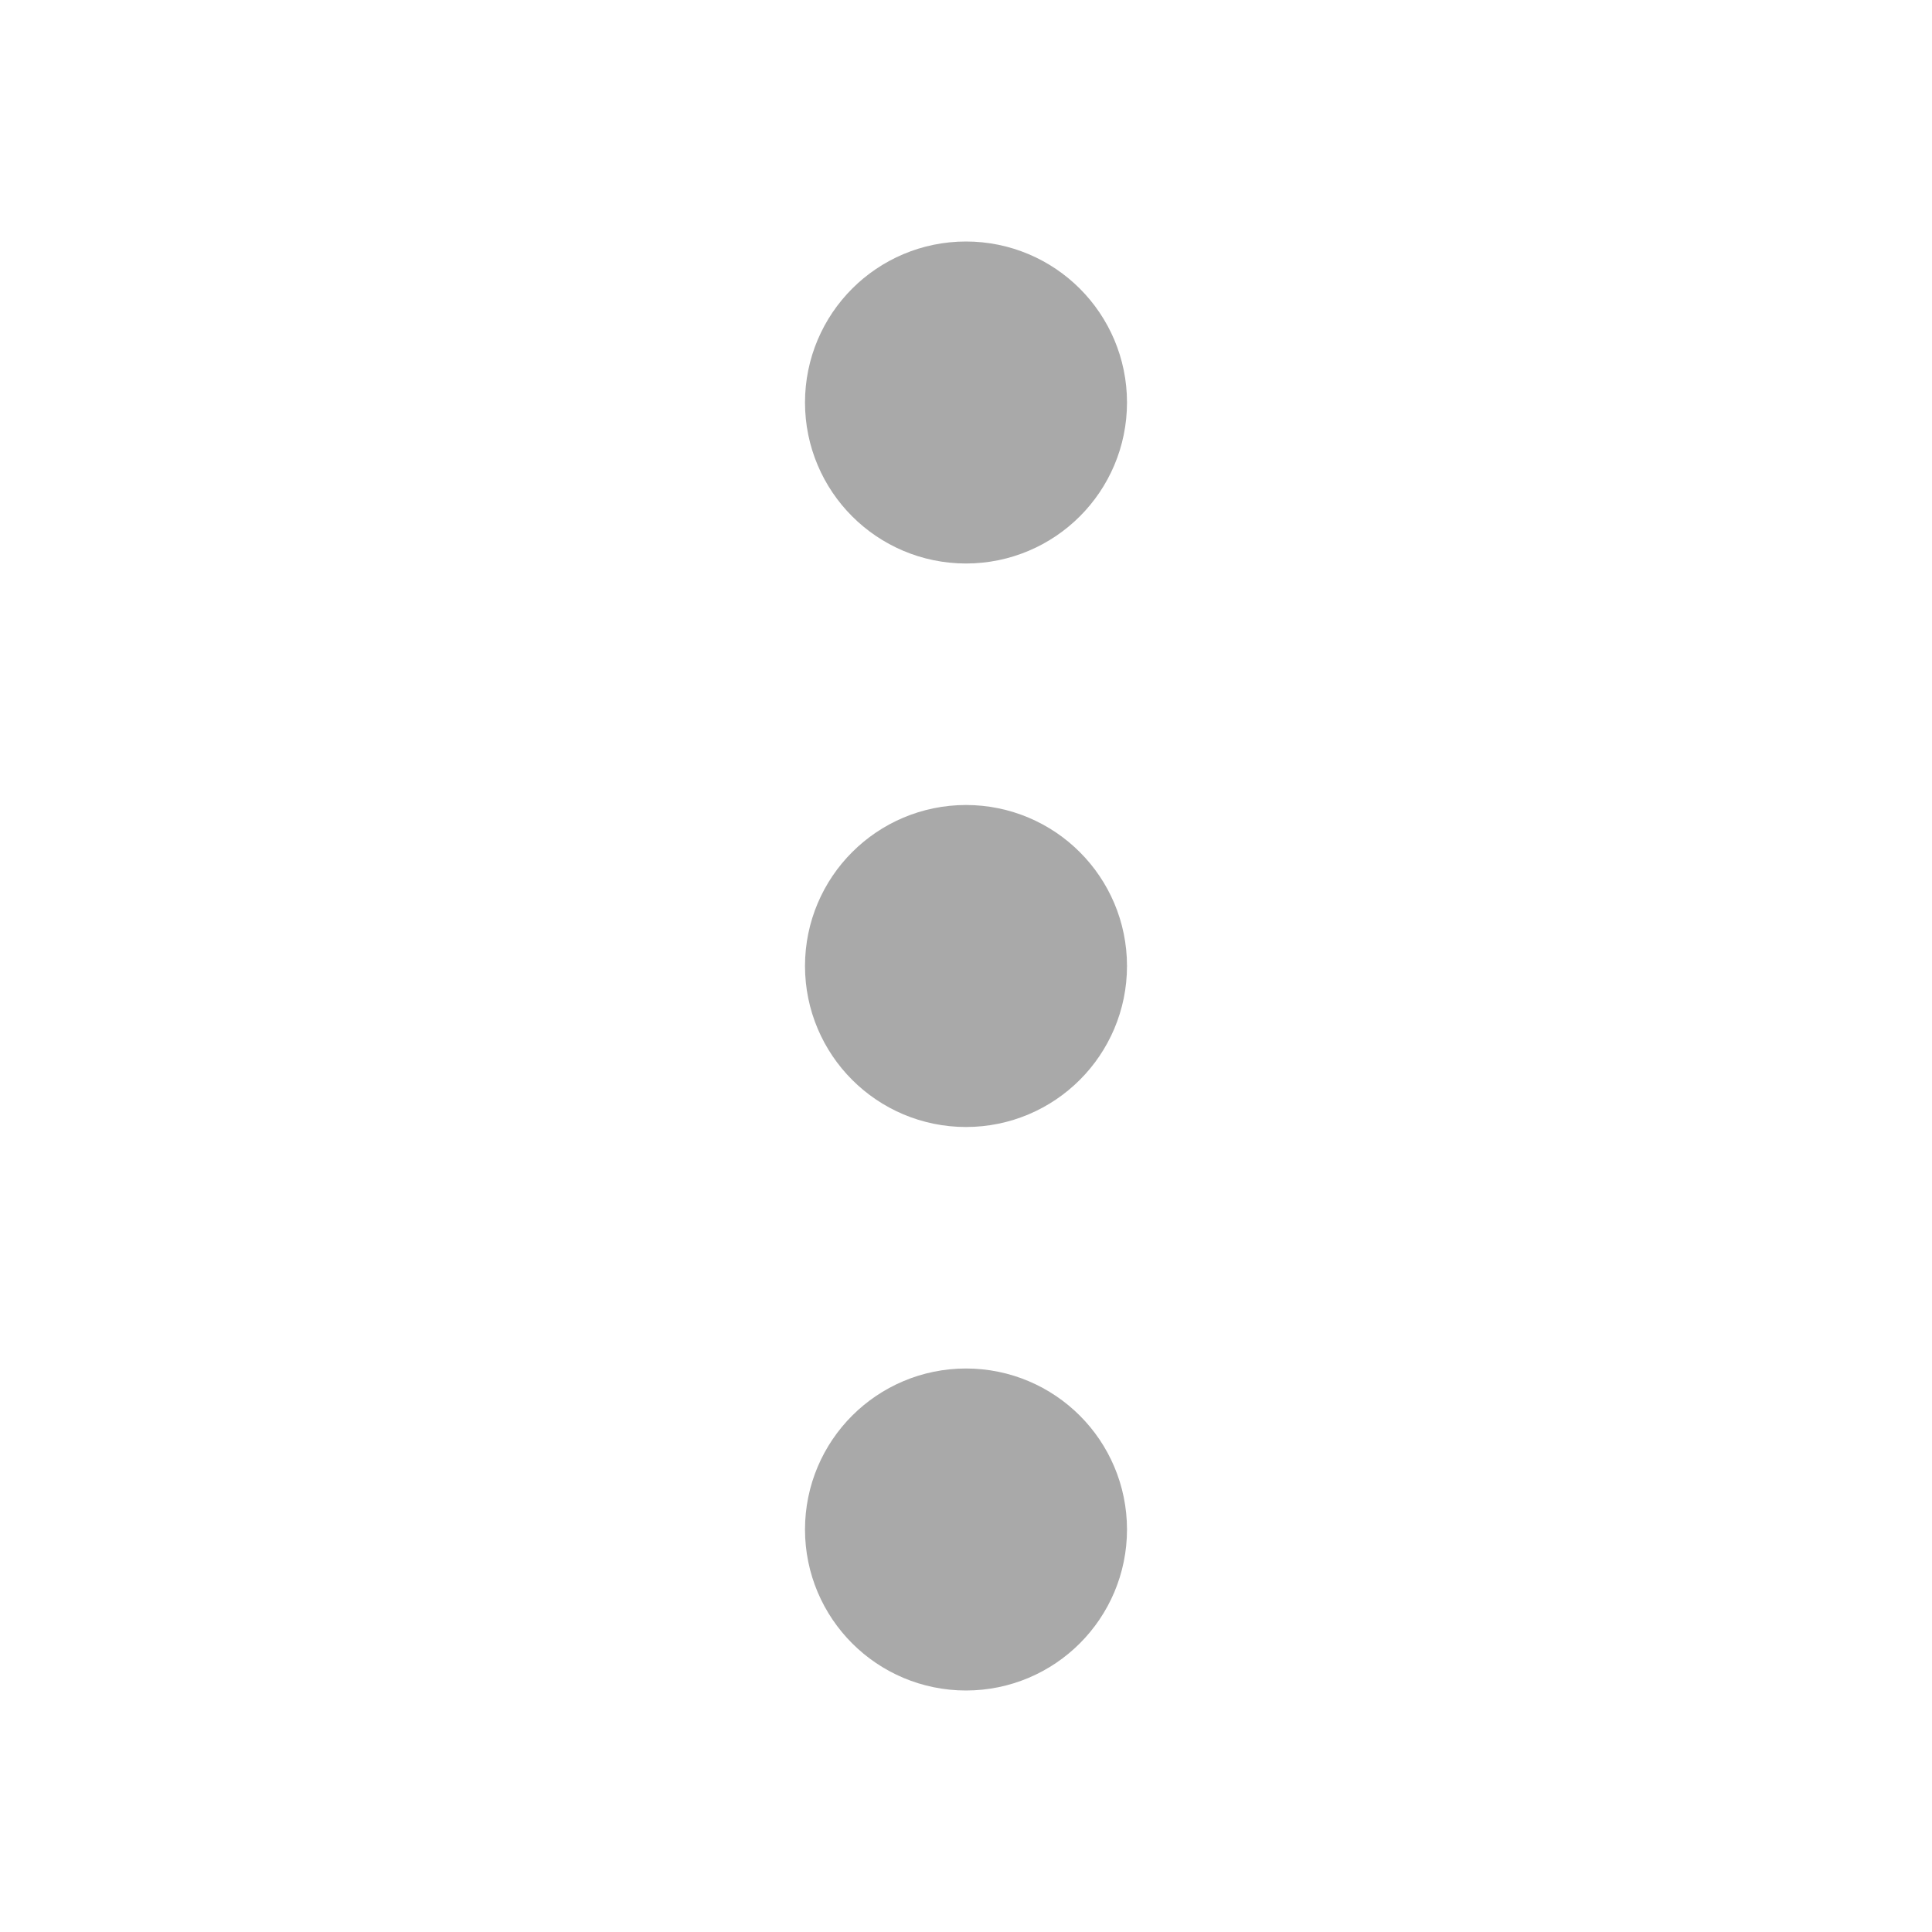
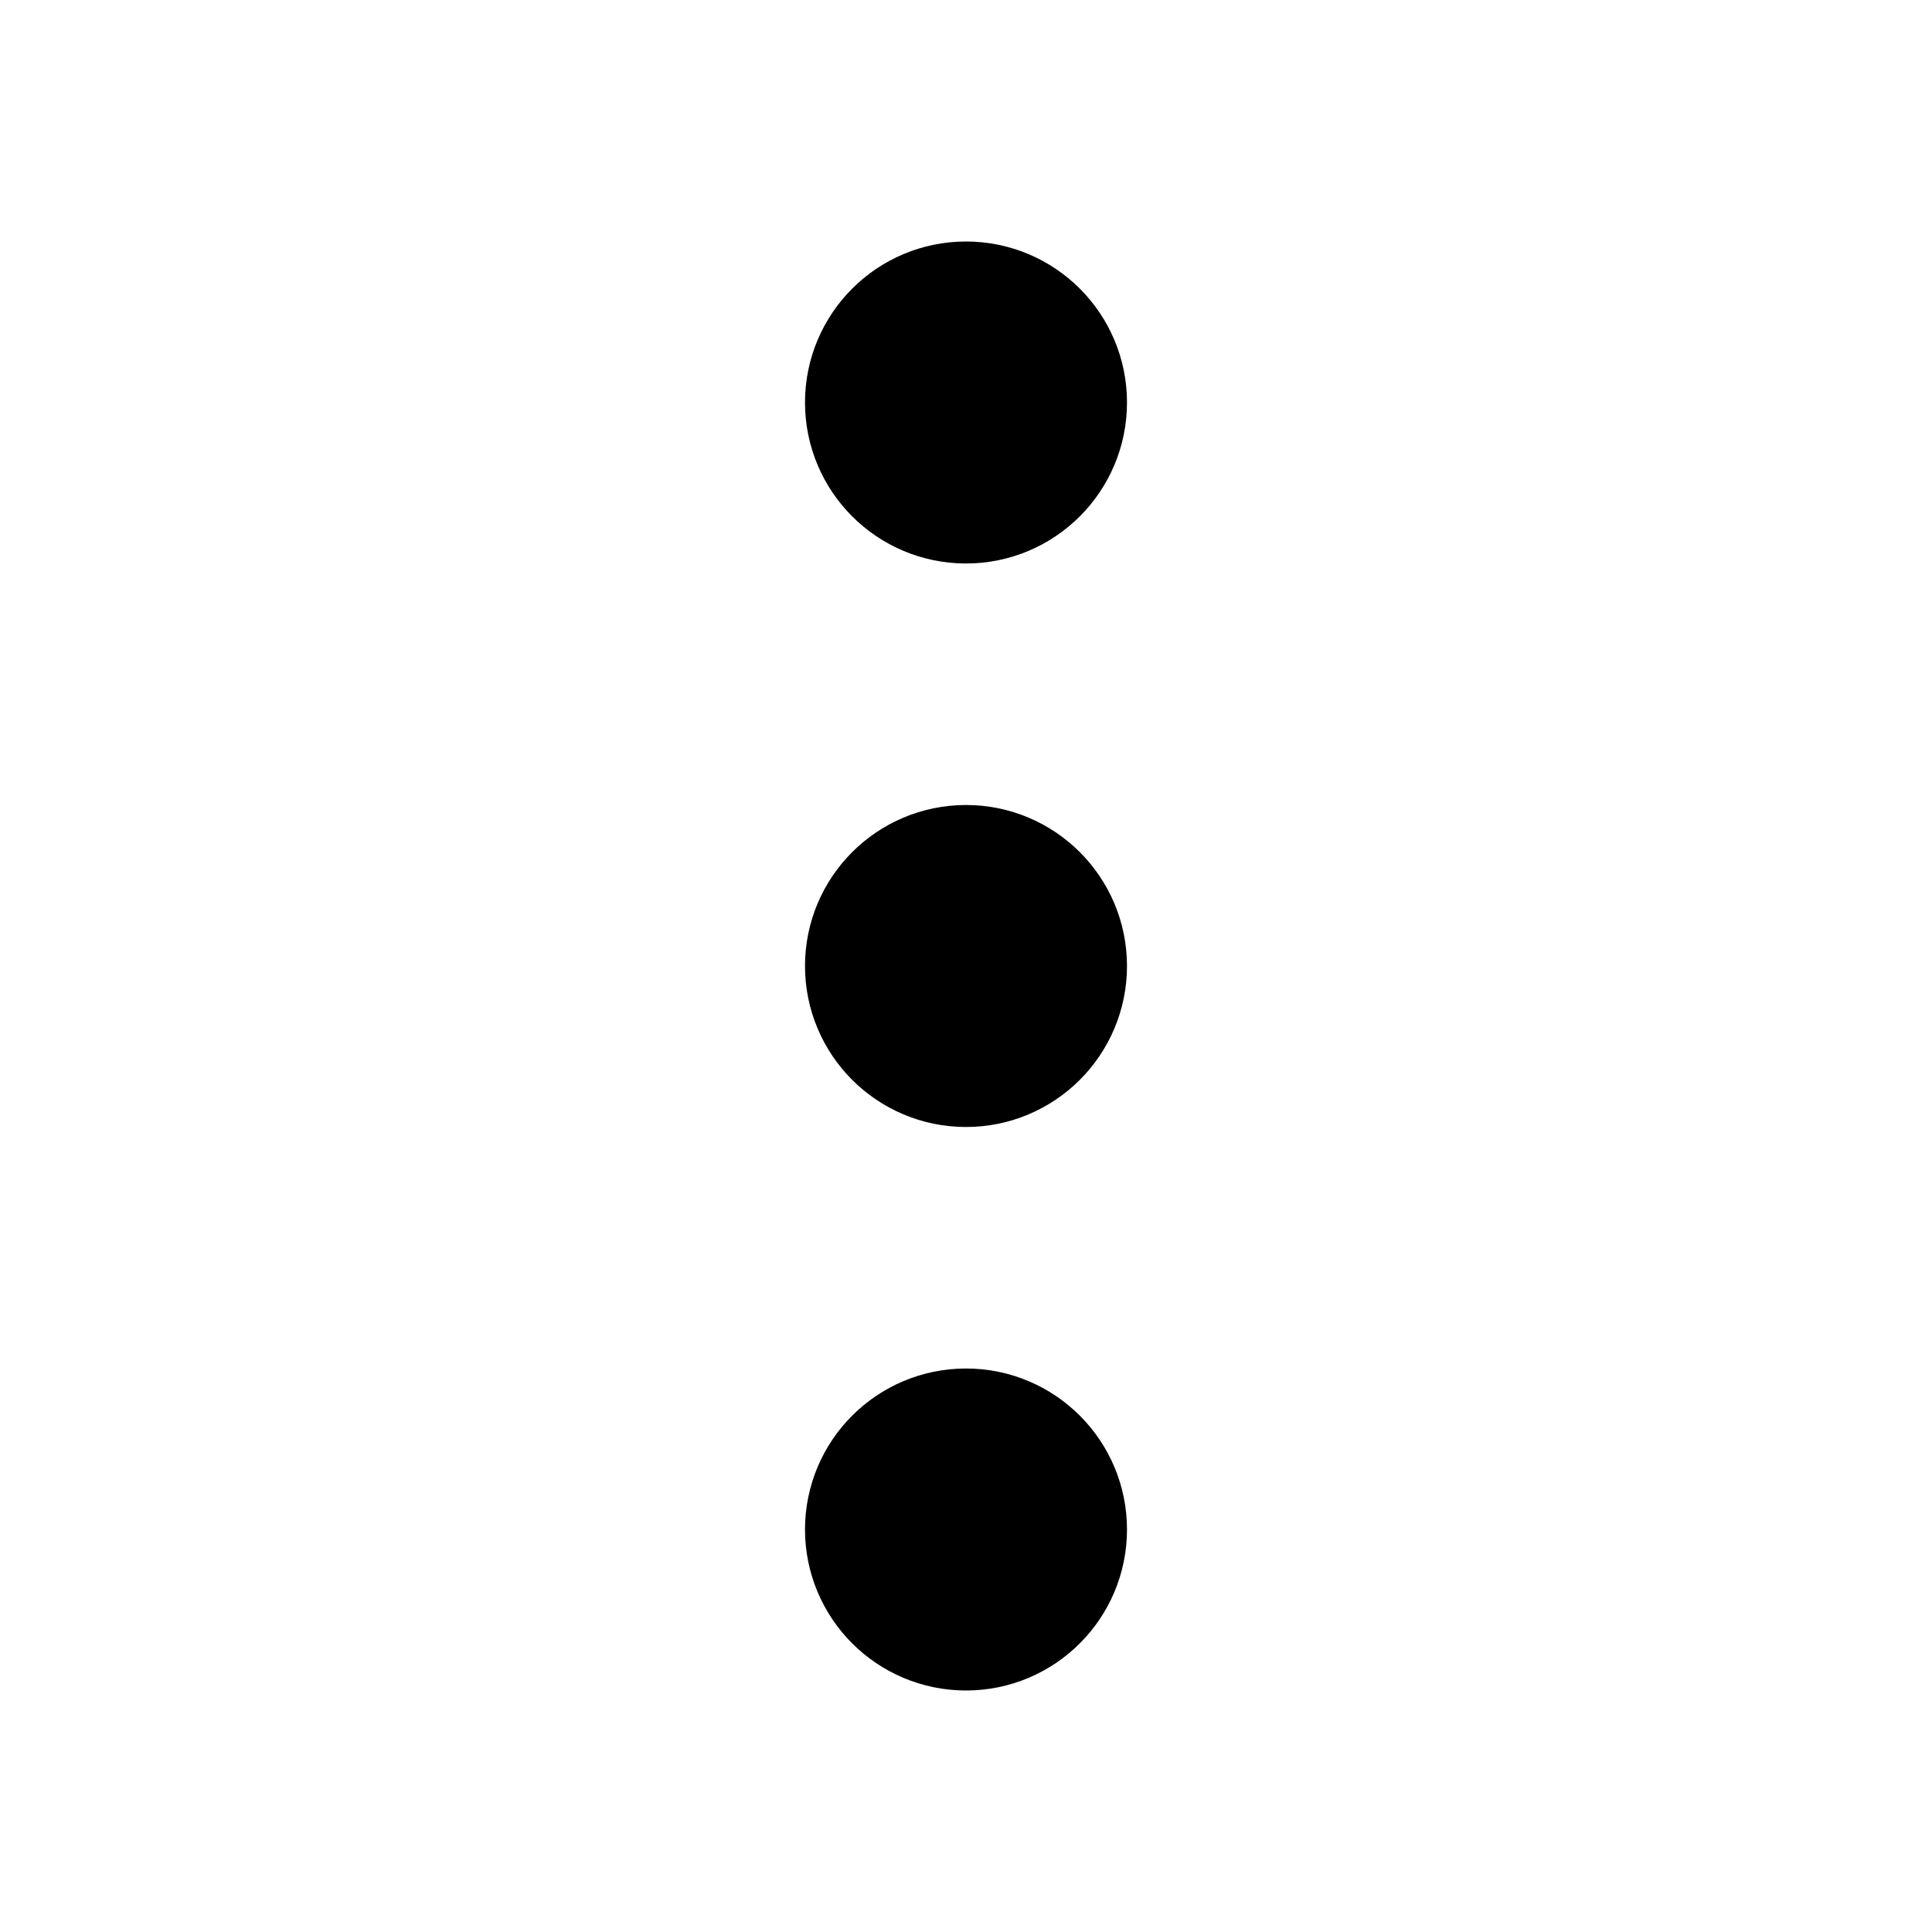
- <svg xmlns="http://www.w3.org/2000/svg" width="24" height="24" viewBox="0 0 24 24" fill="none" stroke="darkgray" stroke-width="2" stroke-linecap="round" stroke-linejoin="round" class="feather feather-more-vertical">
+ <svg xmlns="http://www.w3.org/2000/svg" width="24" height="24" viewBox="0 0 24 24" fill="none" stroke="black" stroke-width="2" stroke-linecap="round" stroke-linejoin="round" class="feather feather-more-vertical">
  <circle cx="12" cy="12" r="1" />
  <circle cx="12" cy="5" r="1" />
  <circle cx="12" cy="19" r="1" />
</svg>
